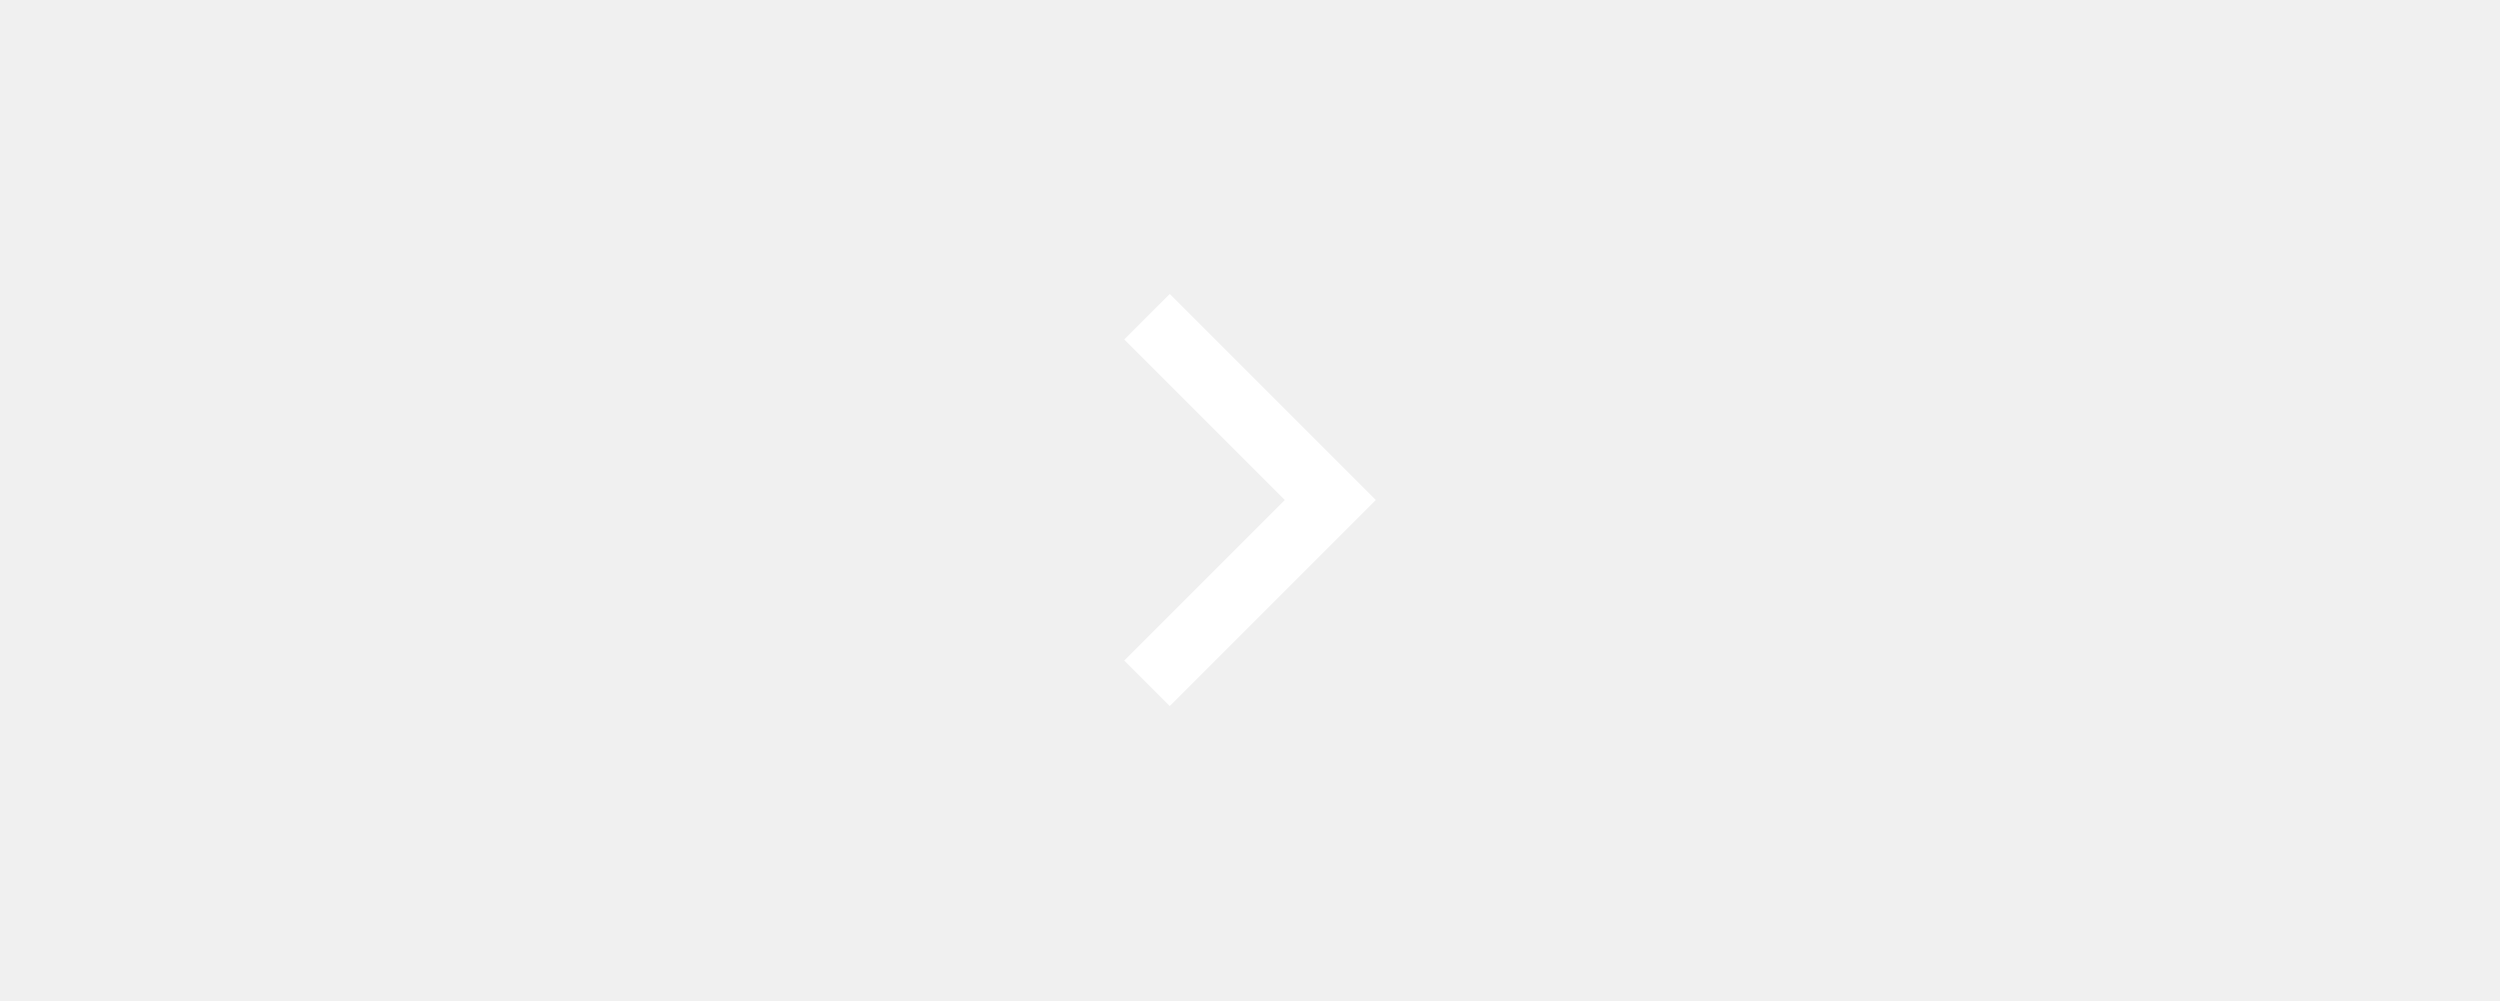
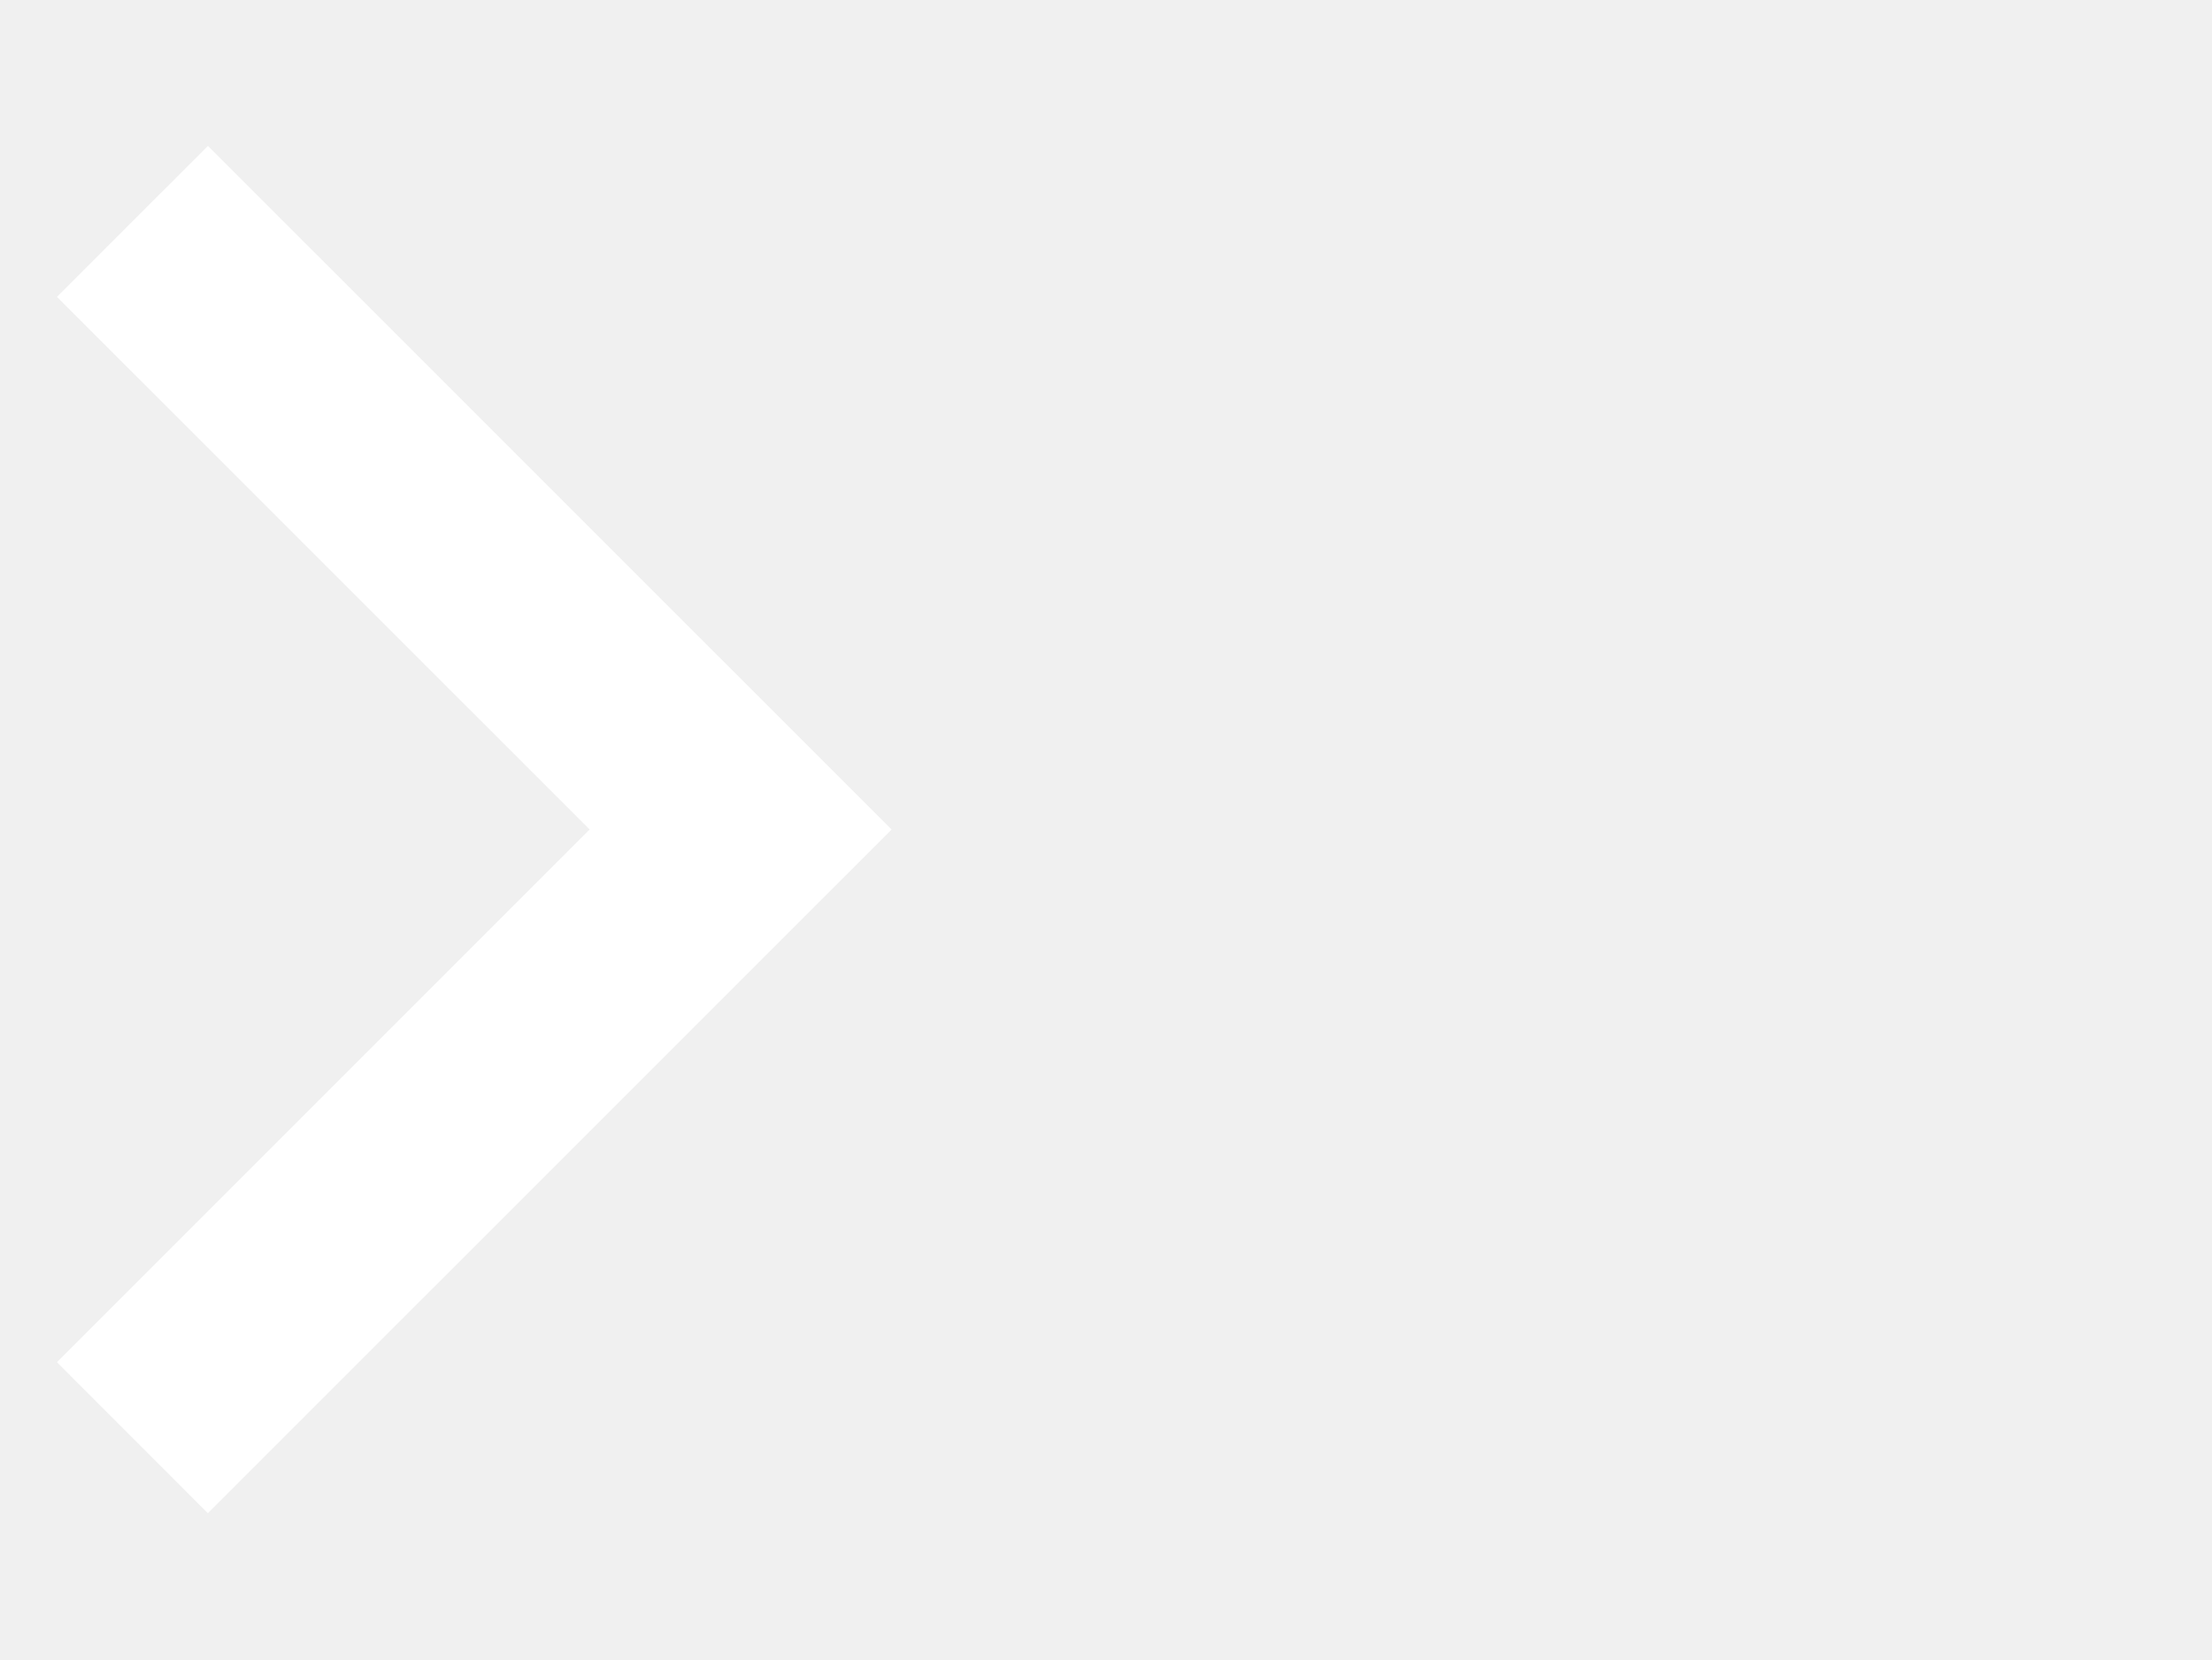
- <svg xmlns="http://www.w3.org/2000/svg" version="1.1" id="图层_1" x="0px" y="0px" width="85.039px" height="34.017px" viewBox="0 0 85.039 34.017" enable-background="new 0 0 85.039 34.017" xml:space="preserve">
-   <polygon fill="#FFFFFF" points="46.798,17.008 46.797,17.007 46.798,17.007 39.79,10 38.242,11.547 43.703,17.007 38.242,22.468   39.789,24.016 " />
+ <svg xmlns="http://www.w3.org/2000/svg" version="1.1" id="图层_1" x="0px" y="0px" width="22.677px" height="17.009px" viewBox="0 0 22.677 17.009" enable-background="new 0 0 22.677 17.009" xml:space="preserve">
+   <polygon fill="#FFFFFF" points="9.14,8.504 9.14,8.503 9.14,8.503 2.132,1.496 0.584,3.043 6.045,8.503 0.584,13.964 2.131,15.512   " />
</svg>
